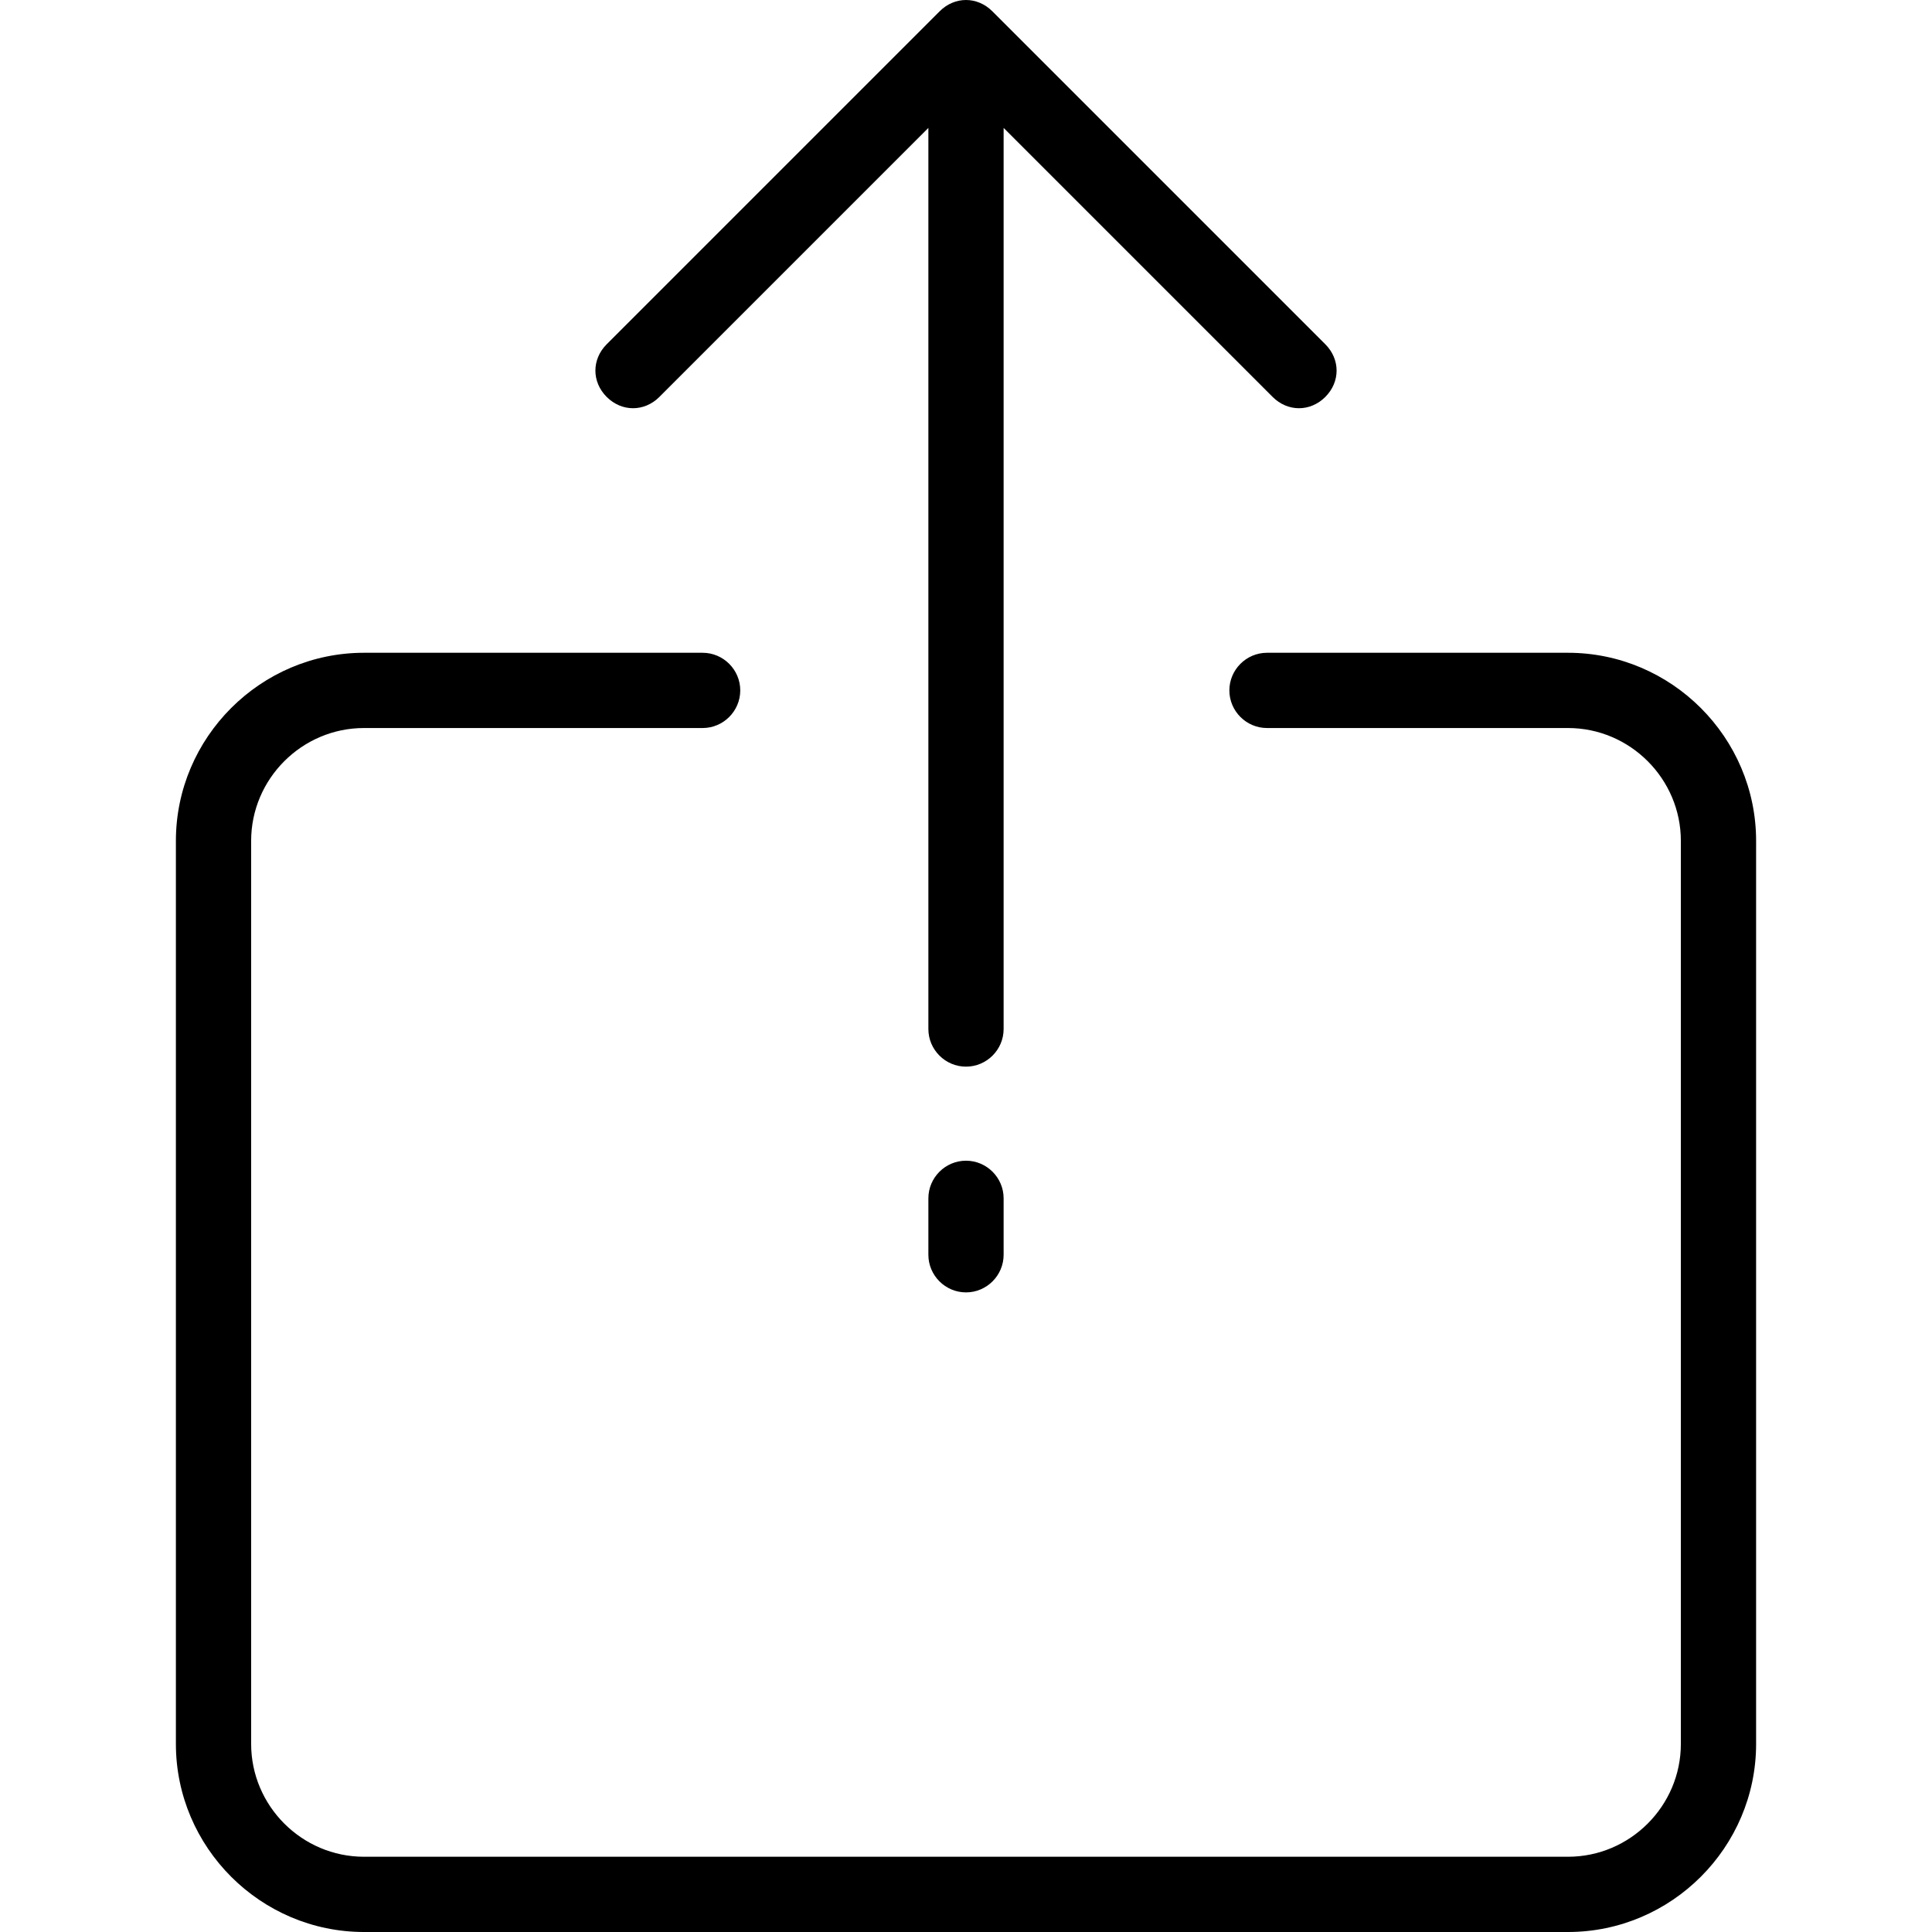
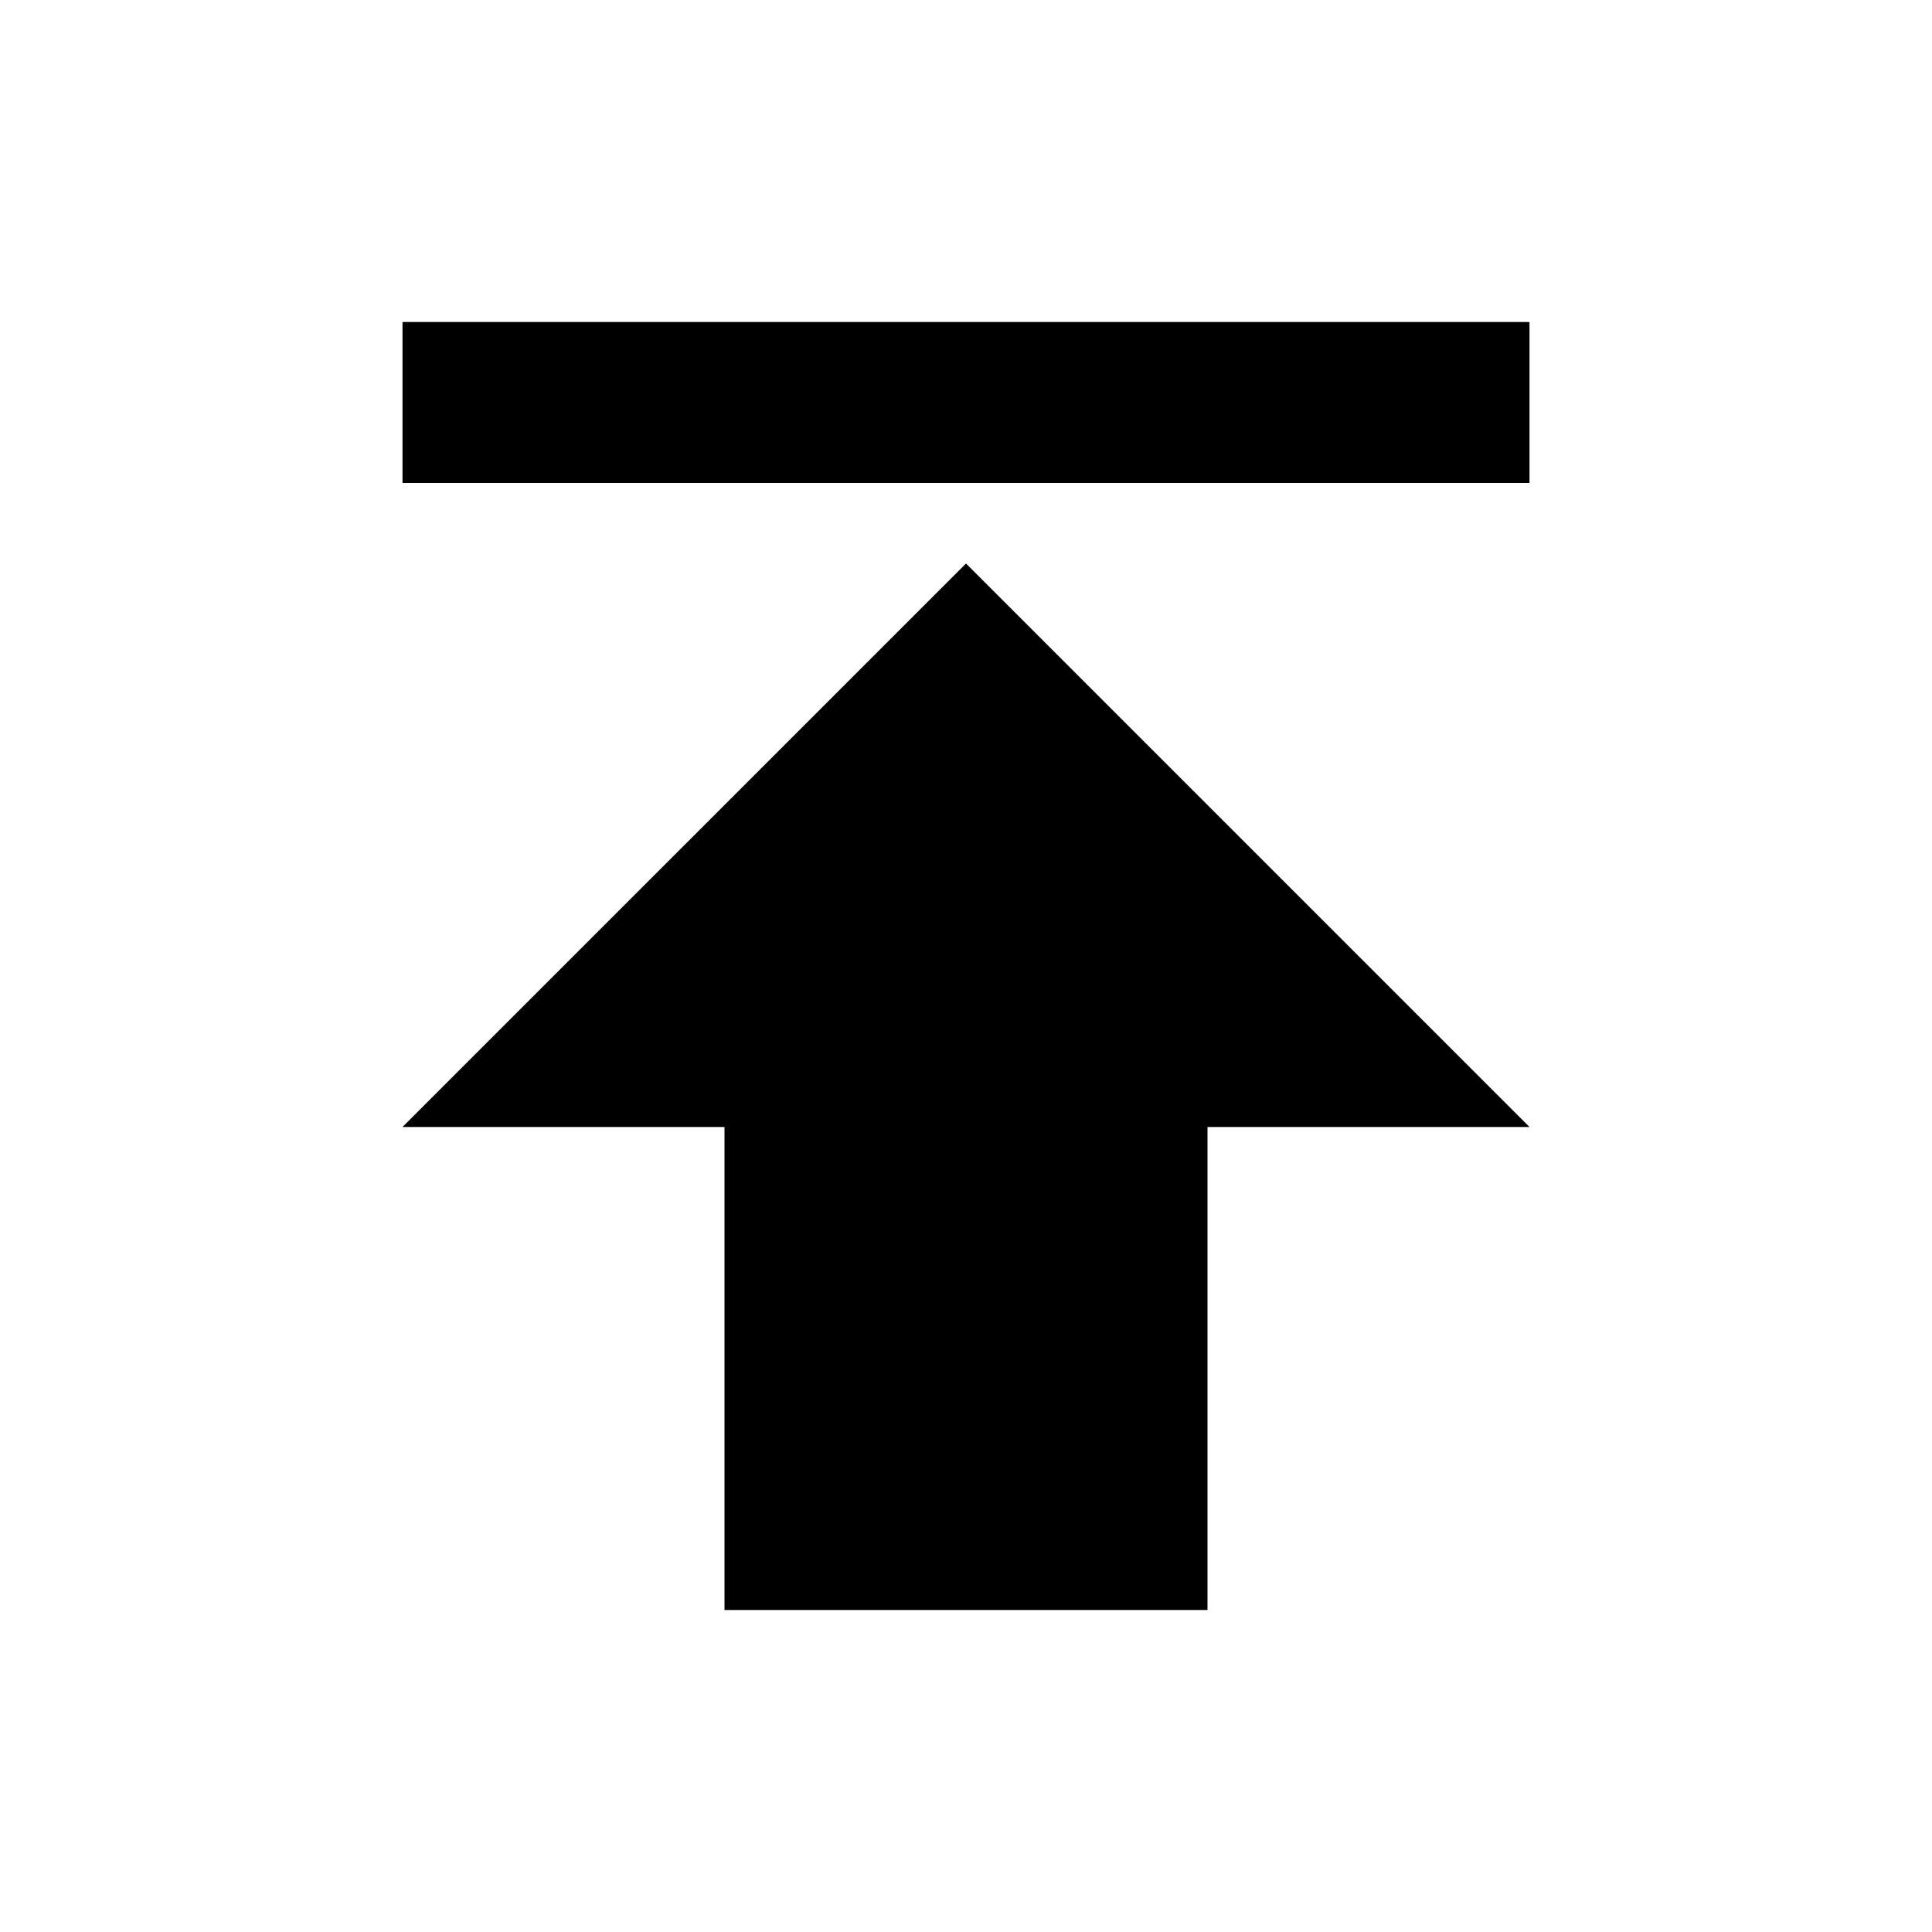
- <svg xmlns="http://www.w3.org/2000/svg" version="1.1" id="Layer_1" x="0px" y="0px" viewBox="0 0 410.8 410.8" style="enable-background:new 0 0 410.8 410.8;" xml:space="preserve">
-   <g>
-     <g>
-       <g>
-         <path d="M333.4,138.8h-64c-4.4,0-8,3.6-8,8c0,4.4,3.6,8,8,8h64c13.2,0,24,10.8,24,24v192c0,13.2-10.8,24-24,24h-256     c-13.2,0-24-10.8-24-24v-192c0-13.2,10.8-24,24-24h72c4.4,0,8-3.6,8-8c0-4.4-3.6-8-8-8h-72c-22,0-40,18-40,40v192     c0,22,18,40,40,40h256c22,0,40-18,40-40v-192C373.4,156.8,355.4,138.8,333.4,138.8z" />
-         <path d="M205.4,246.8c-4.4,0-8,3.6-8,8v12c0,4.4,3.6,8,8,8c4.4,0,8-3.6,8-8v-12C213.4,250.4,209.8,246.8,205.4,246.8z" />
-         <path d="M140.2,84.4l57.2-57.2v191.6c0,4.4,3.6,8,8,8c4.4,0,8-3.6,8-8V27.2l57.2,57.2c1.6,1.6,3.6,2.4,5.6,2.4s4-0.8,5.6-2.4     c3.2-3.2,3.2-8,0-11.2L211,2.4c-3.2-3.2-8-3.2-11.2,0L129,73.2c-3.2,3.2-3.2,8,0,11.2C132.2,87.6,137,87.6,140.2,84.4z" />
-       </g>
-     </g>
-   </g>
-   <g>
- </g>
-   <g>
- </g>
-   <g>
- </g>
-   <g>
- </g>
-   <g>
- </g>
-   <g>
- </g>
-   <g>
- </g>
-   <g>
- </g>
-   <g>
- </g>
-   <g>
- </g>
-   <g>
- </g>
-   <g>
- </g>
-   <g>
- </g>
-   <g>
- </g>
-   <g>
- </g>
+ <svg xmlns="http://www.w3.org/2000/svg" version="1.1" id="Layer_1" x="0px" y="0px" viewBox="0 0 24 24" style="enable-background:new 0 0 24 24;" xml:space="preserve">
+   <path d="M5 4v2h14V4H5zm0 10h4v6h6v-6h4l-7-7-7 7z" />
</svg>
